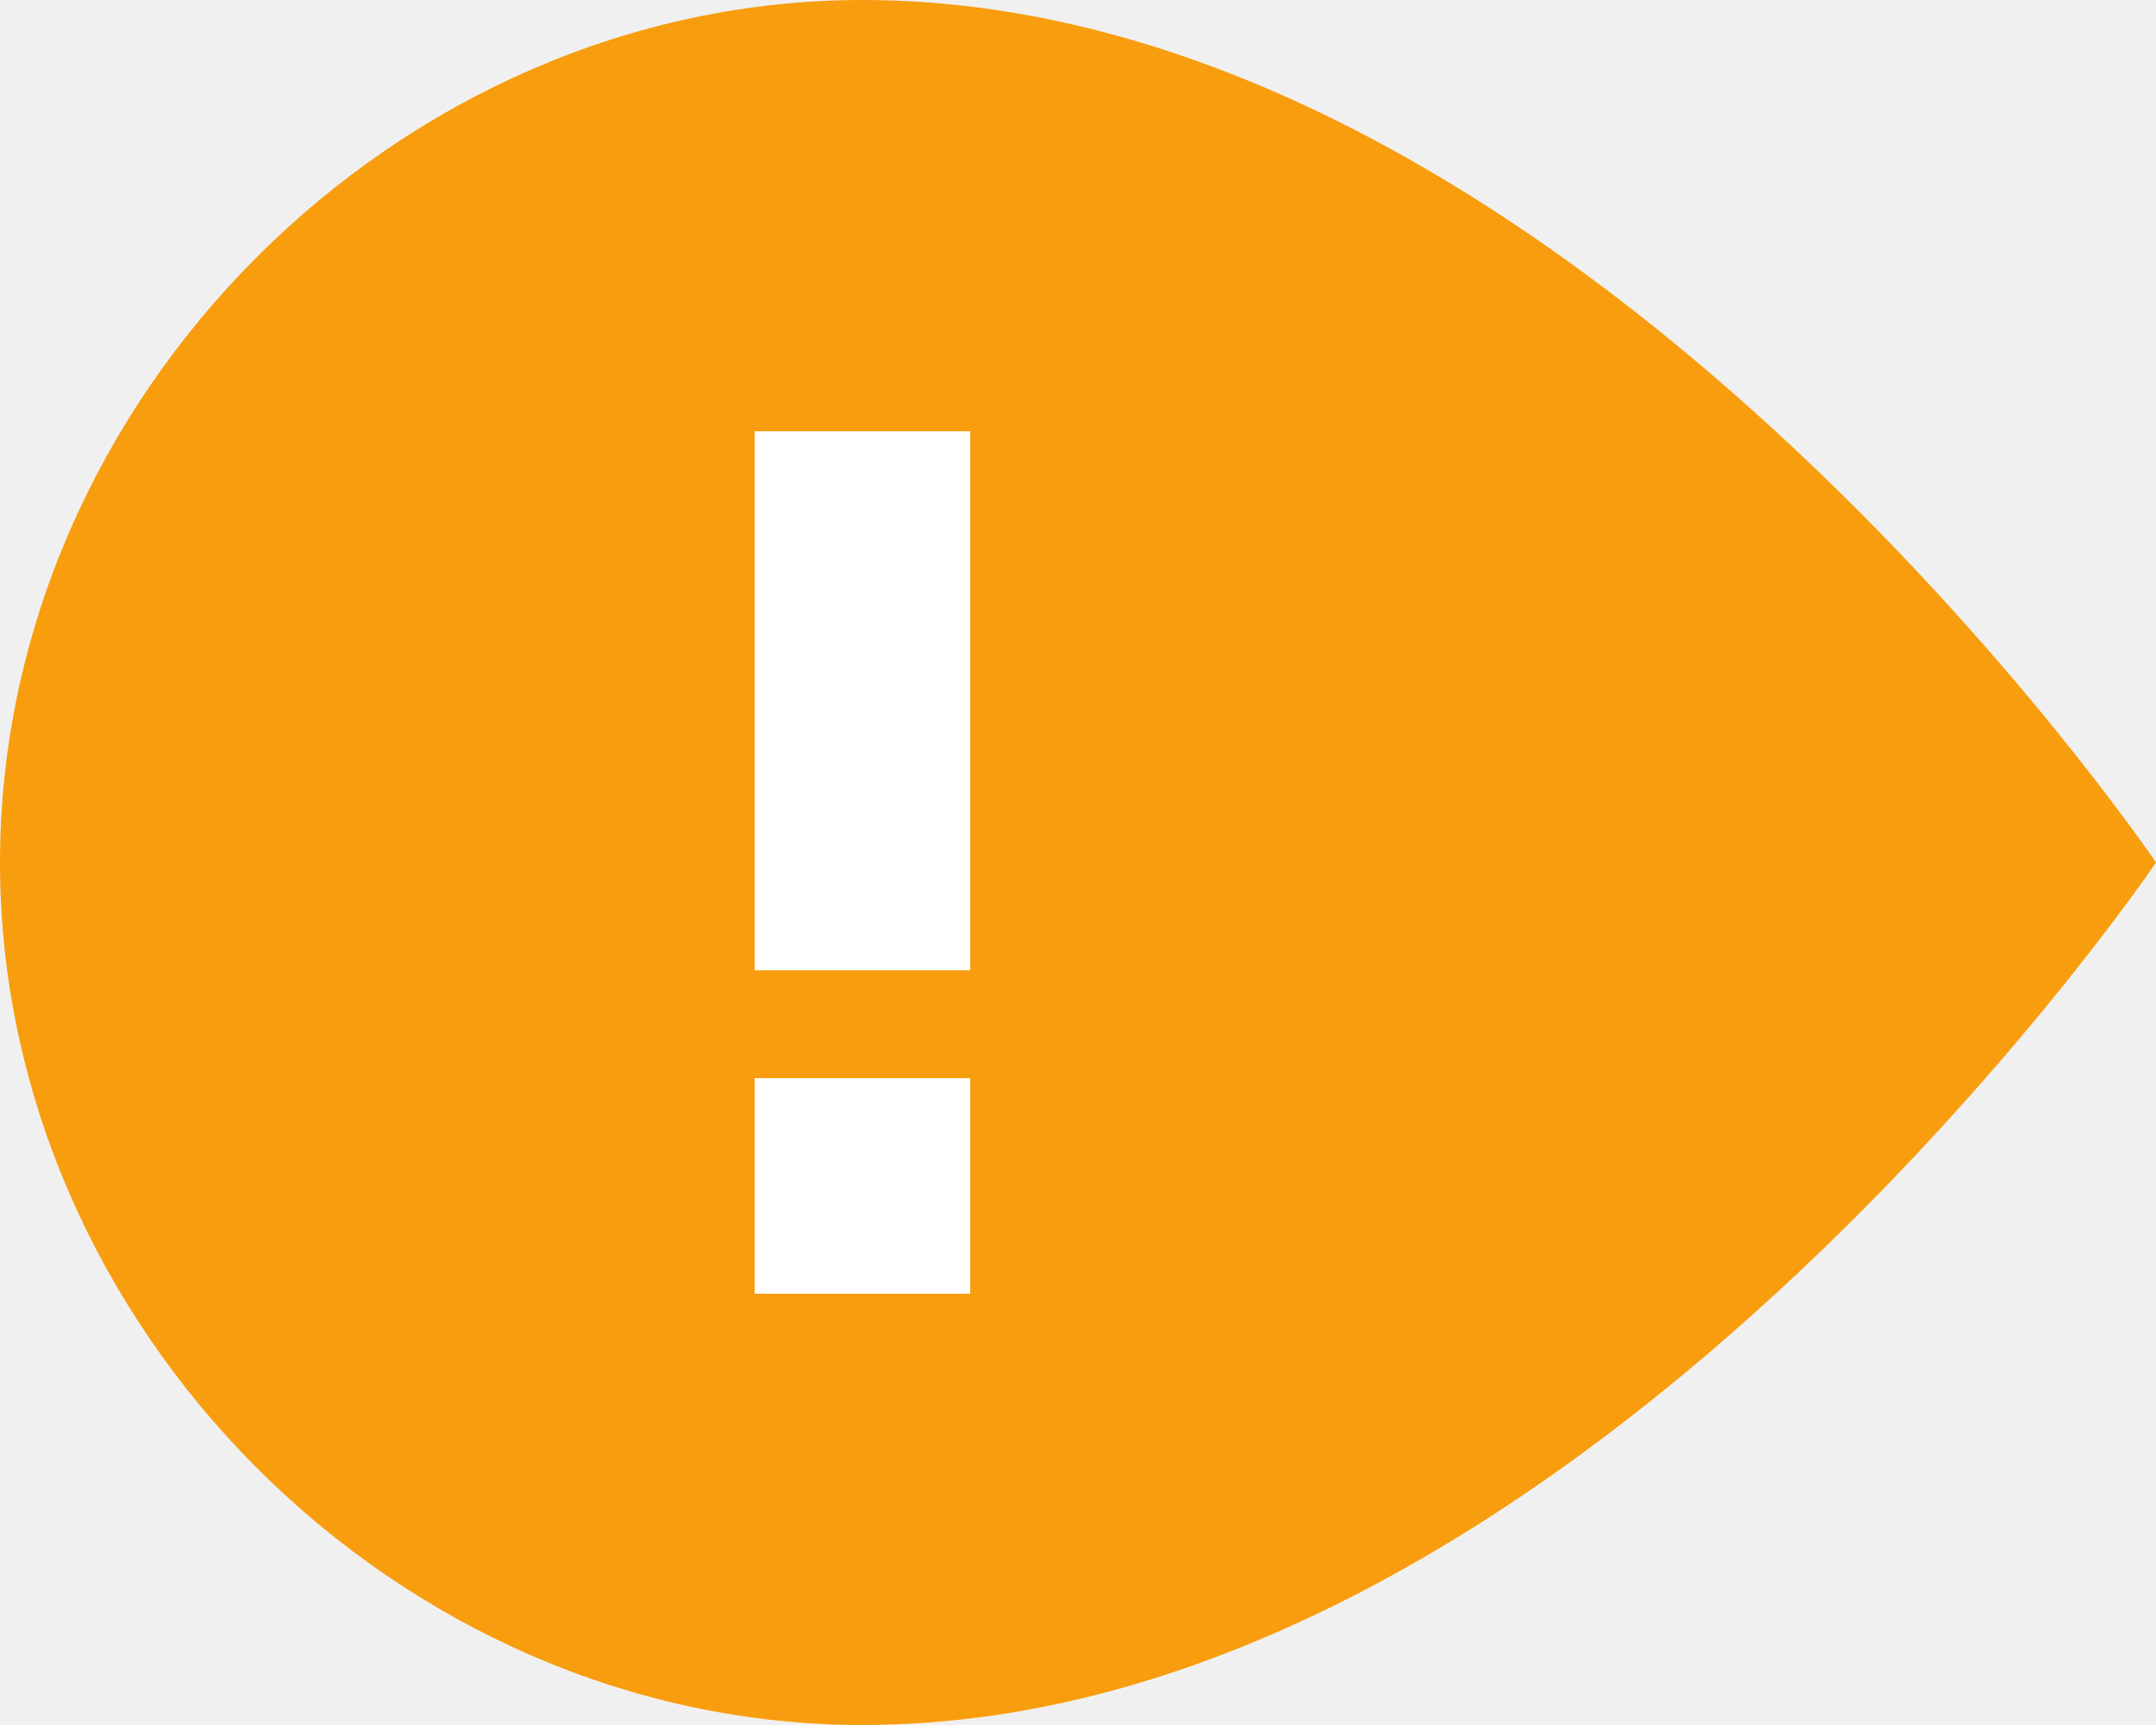
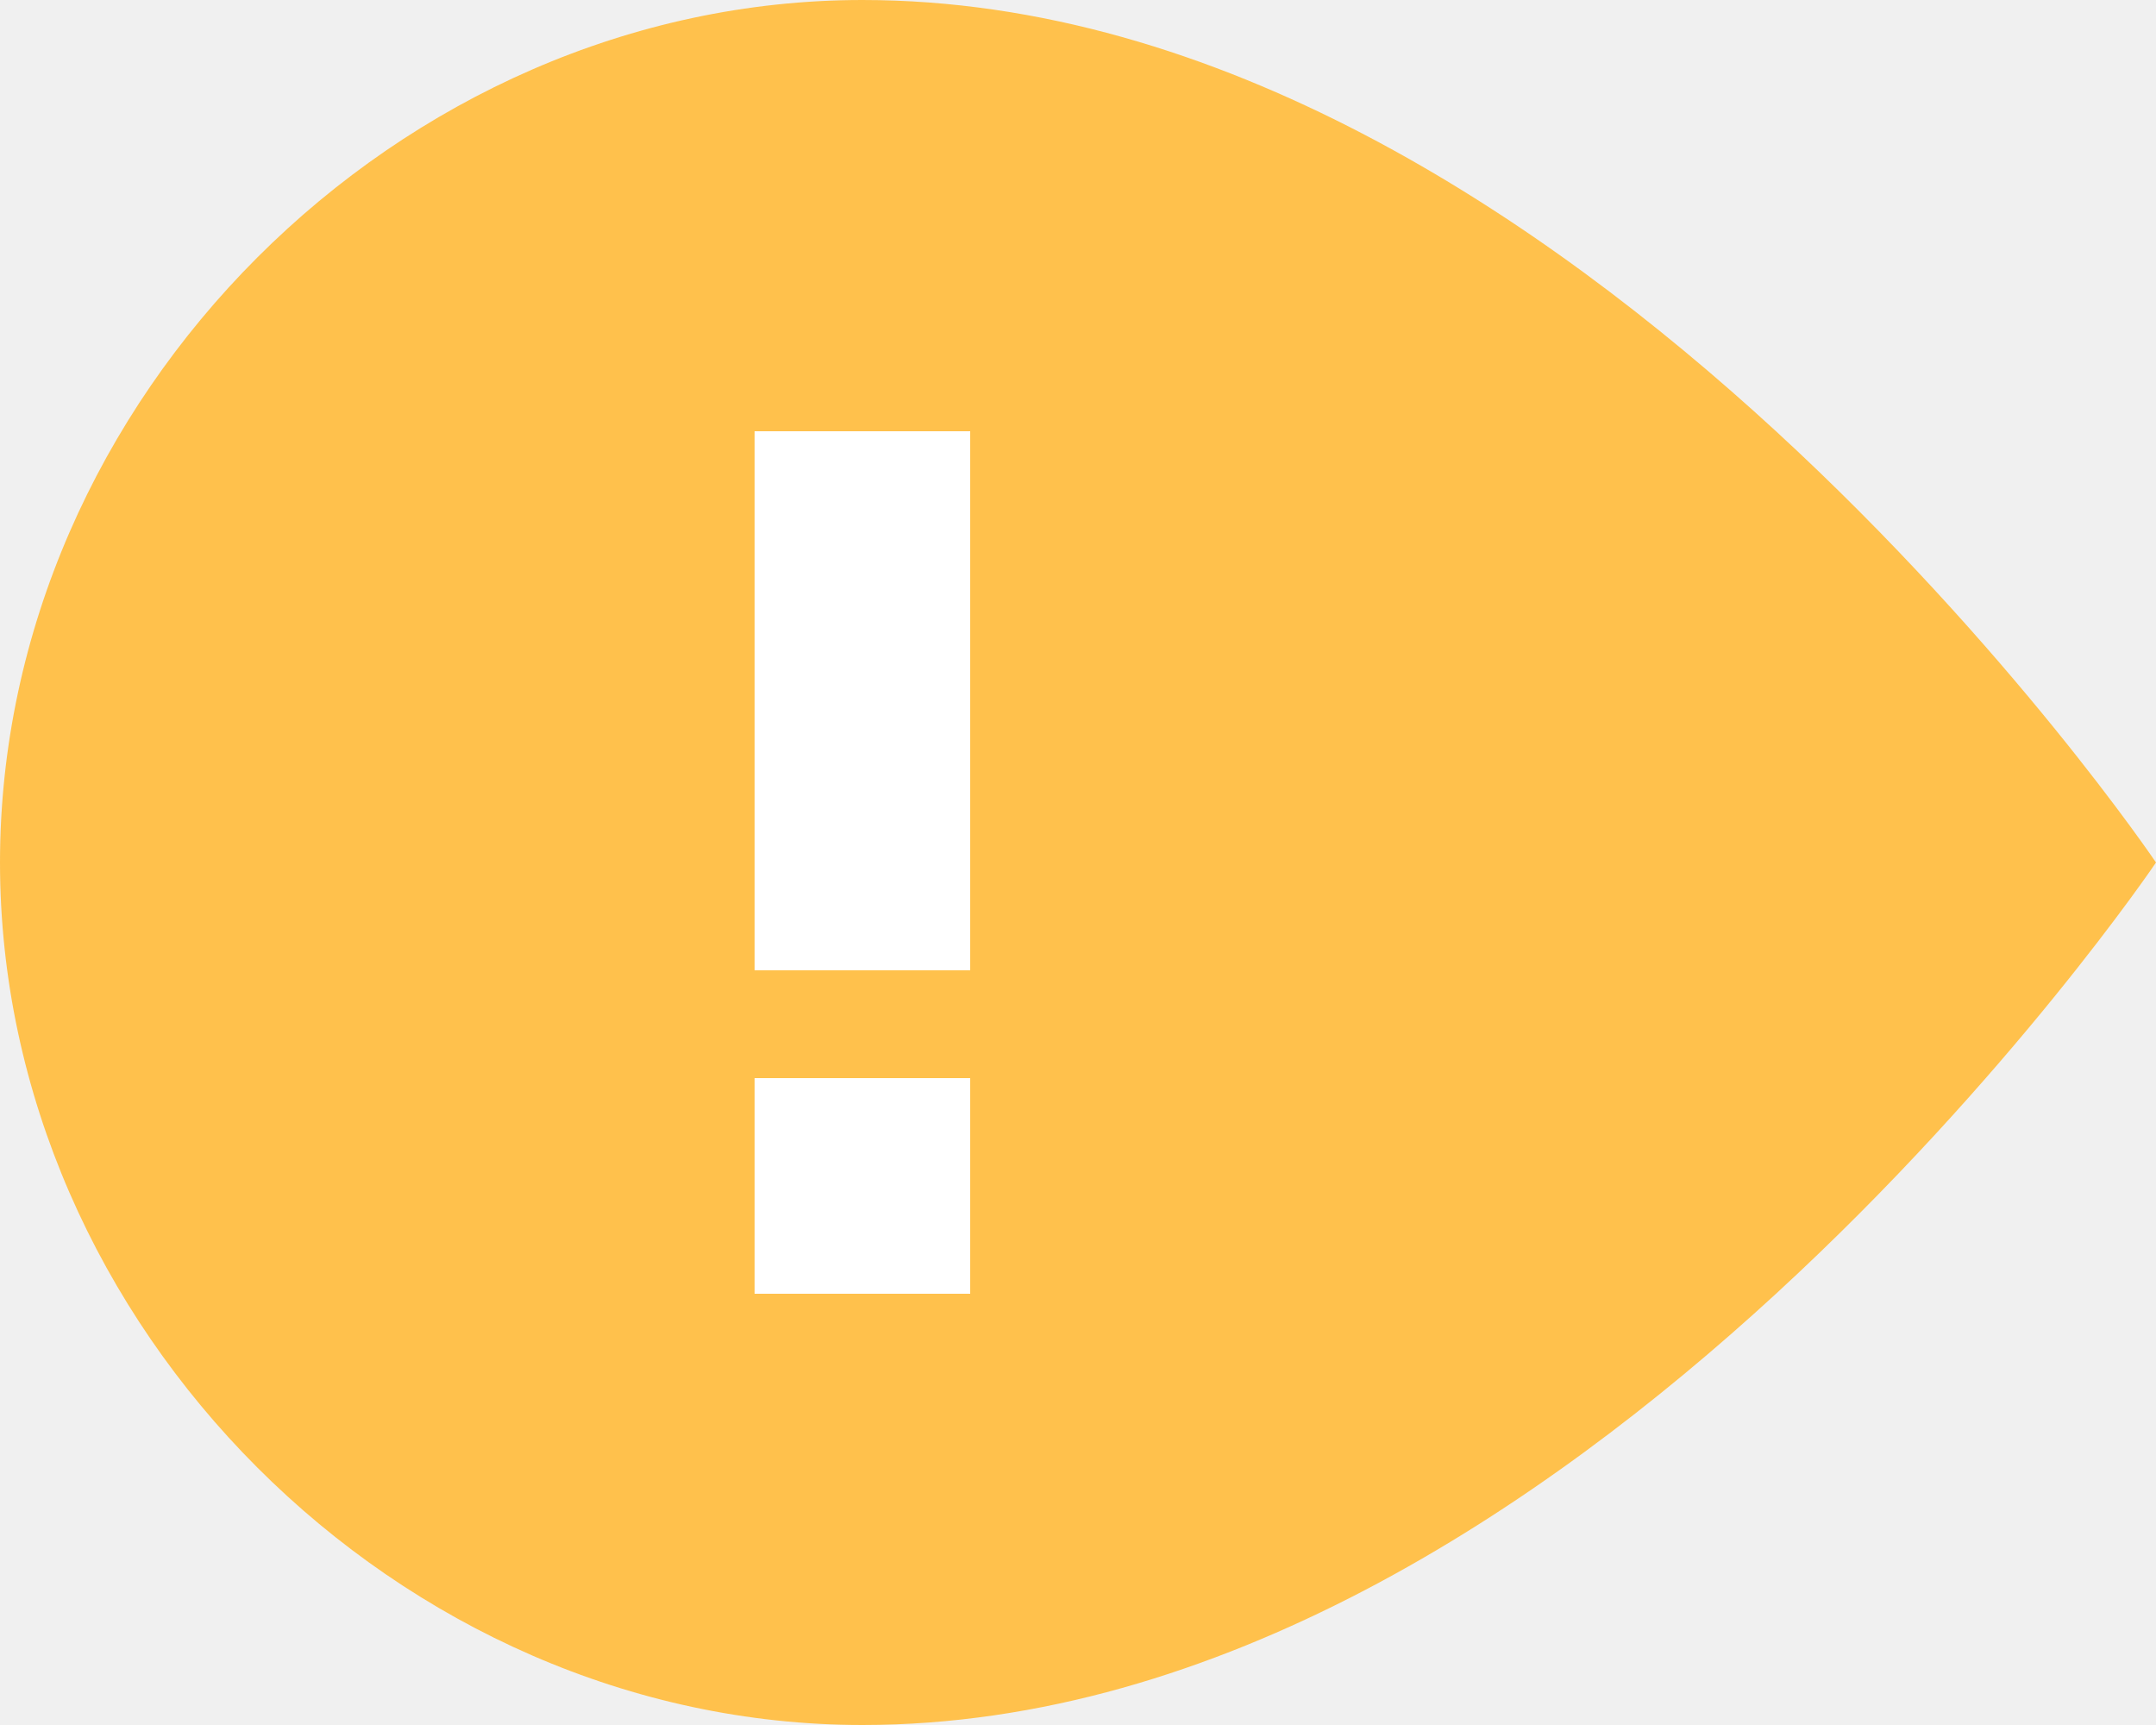
- <svg xmlns="http://www.w3.org/2000/svg" width="20px" height="16px" viewBox="0 0 20 16" version="1.1" title="Bullet - Warning">
-   <g stroke="none" stroke-width="1" fill="none" fill-rule="evenodd">
-     <path d="M0,8 C0,12.311 3.689,16 8,16 C14.59,16 20,8 20,8 C20,8 14.59,0 8,0 C3.689,0 0,3.689 0,8 Z" fill="#F89D0E" />
-     <path d="M7,10 L9,10 L9,12 L7,12 L7,10 Z" fill="#FFFFFF" />
-     <path d="M7,4 L9,4 L9,9 L7,9 L7,4 Z" fill="#FFFFFF" />
-   </g>
+ <svg xmlns="http://www.w3.org/2000/svg" width="20" height="16" fill="none">
+   <path fill-rule="evenodd" clip-rule="evenodd" d="M0 8c0 4.3 3.7 8 8 8 6.6 0 12-8 12-8S14.6 0 8 0C3.7 0 0 3.7 0 8z" fill="#FFC14C" />
+   <path fill-rule="evenodd" clip-rule="evenodd" d="M7 10h2v2H7v-2zM7 4h2v5H7V4z" fill="#fff" />
</svg>
